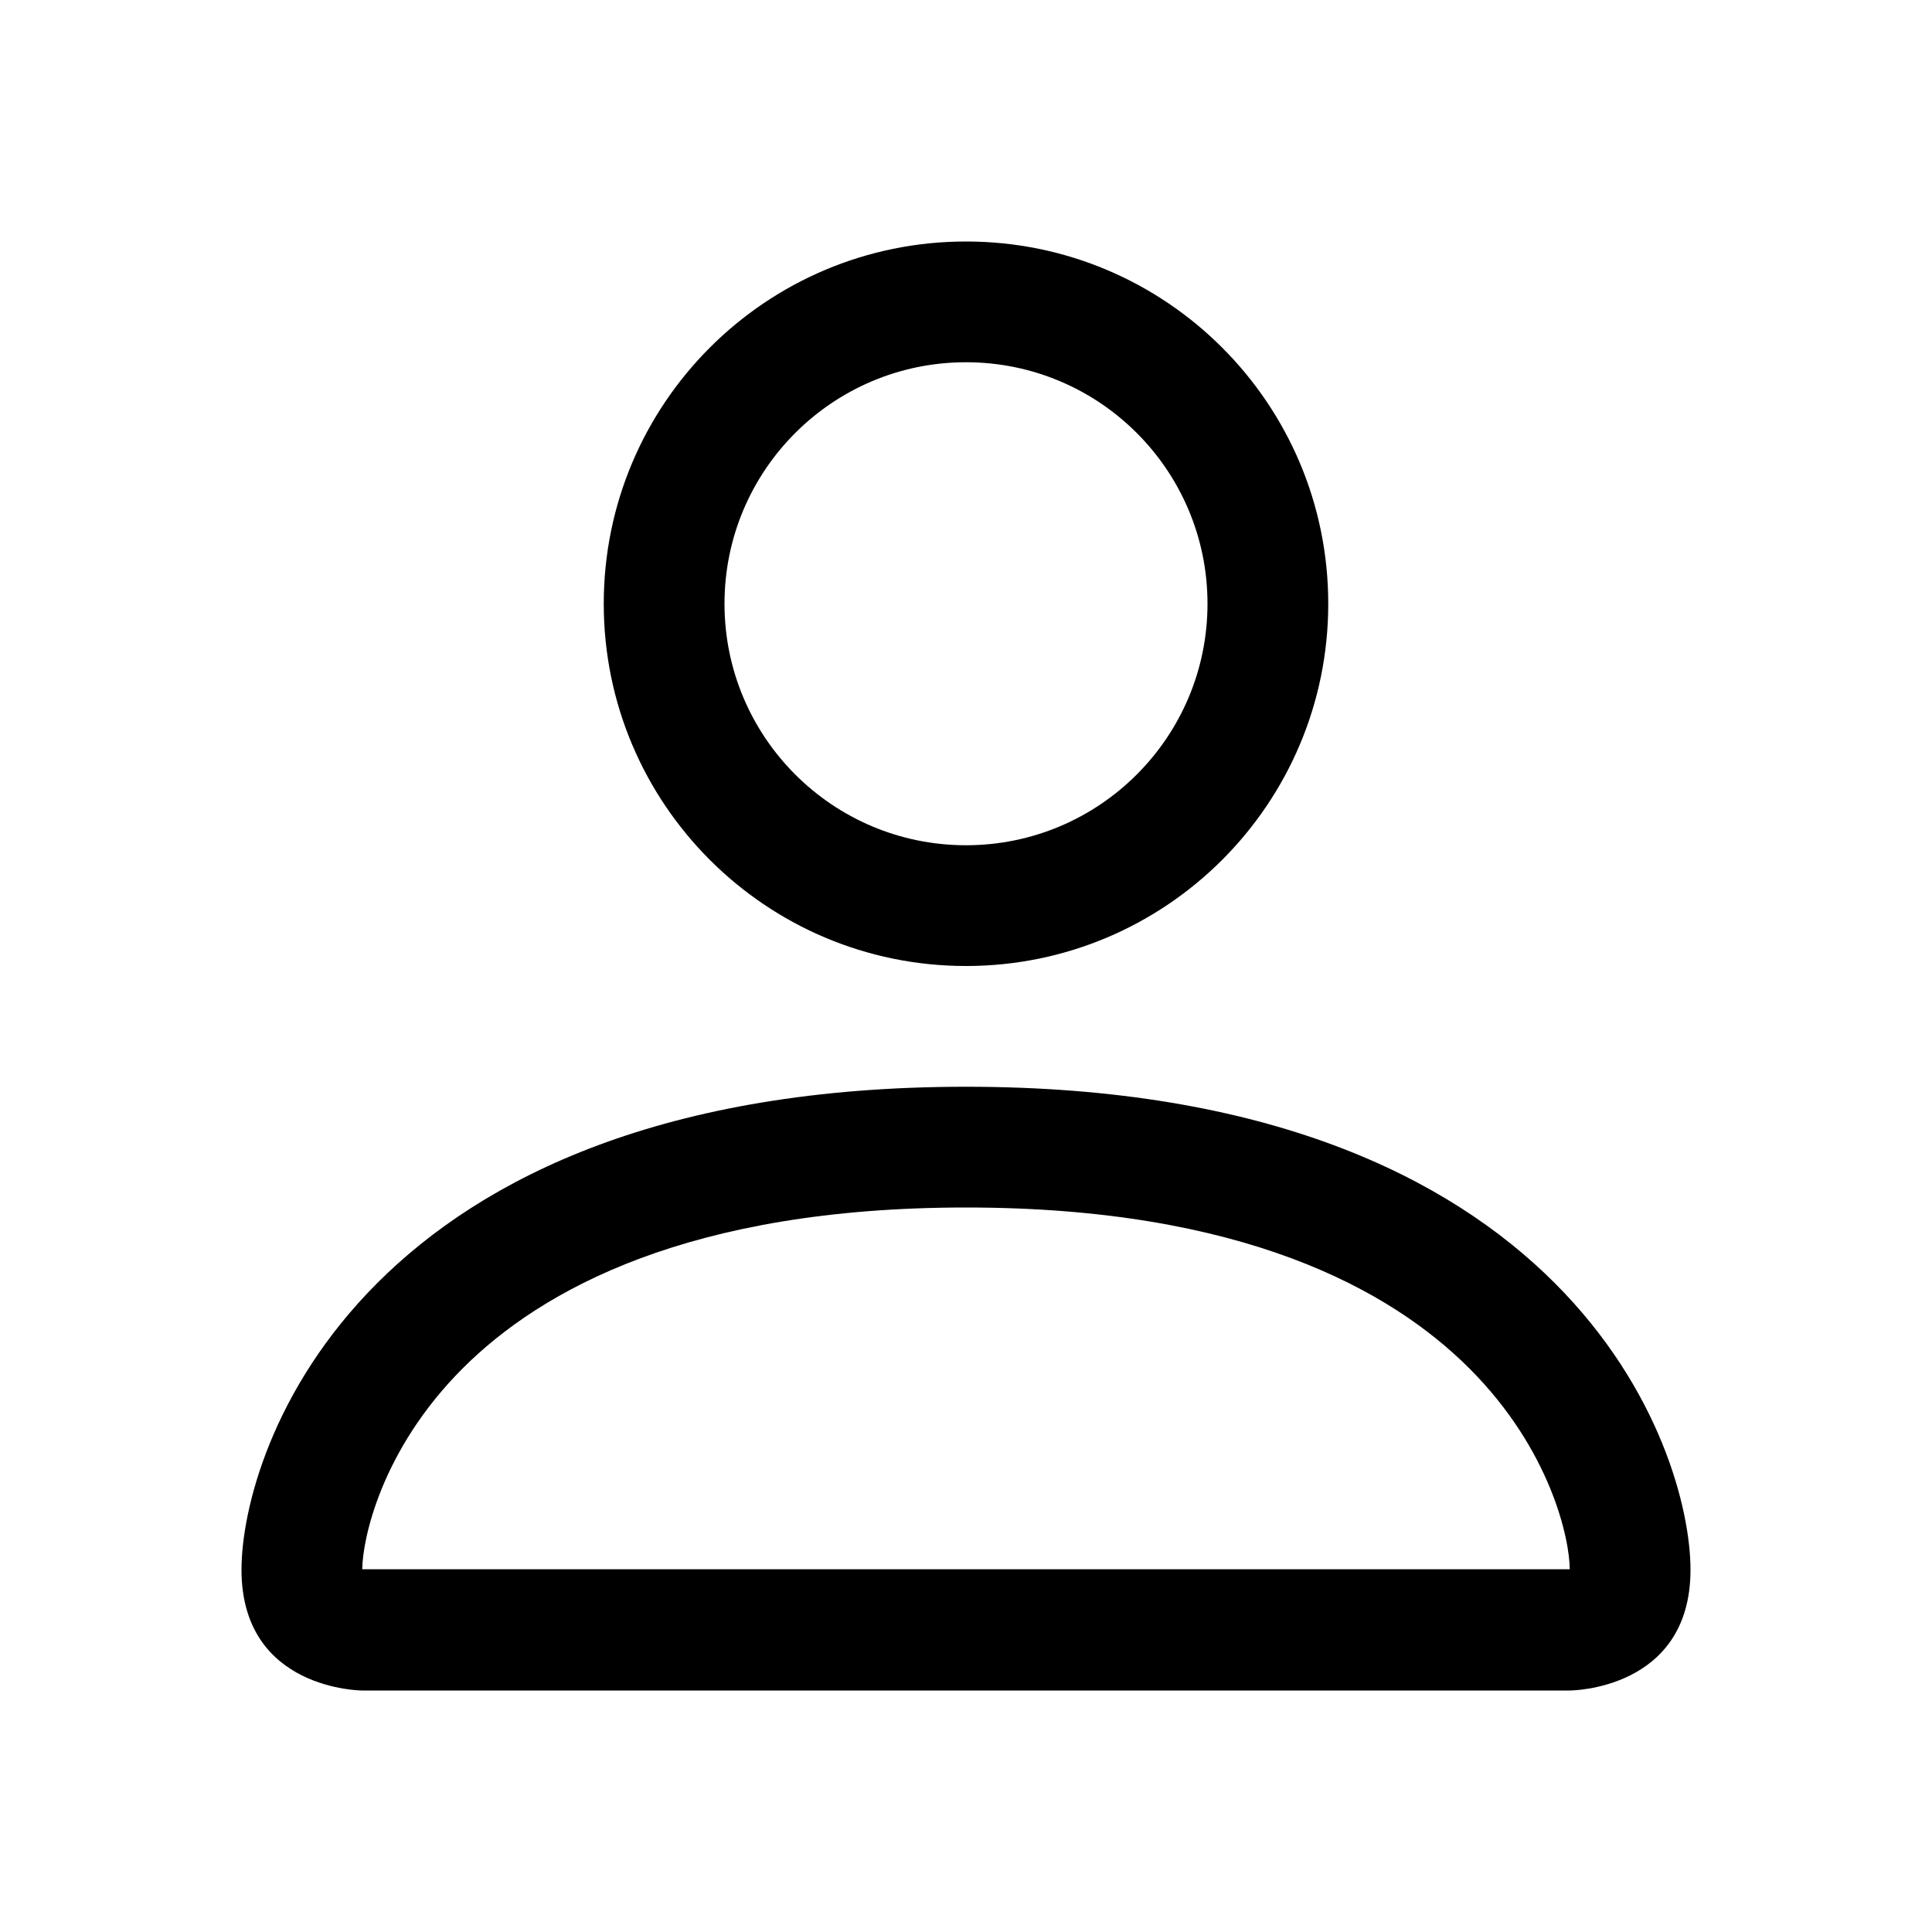
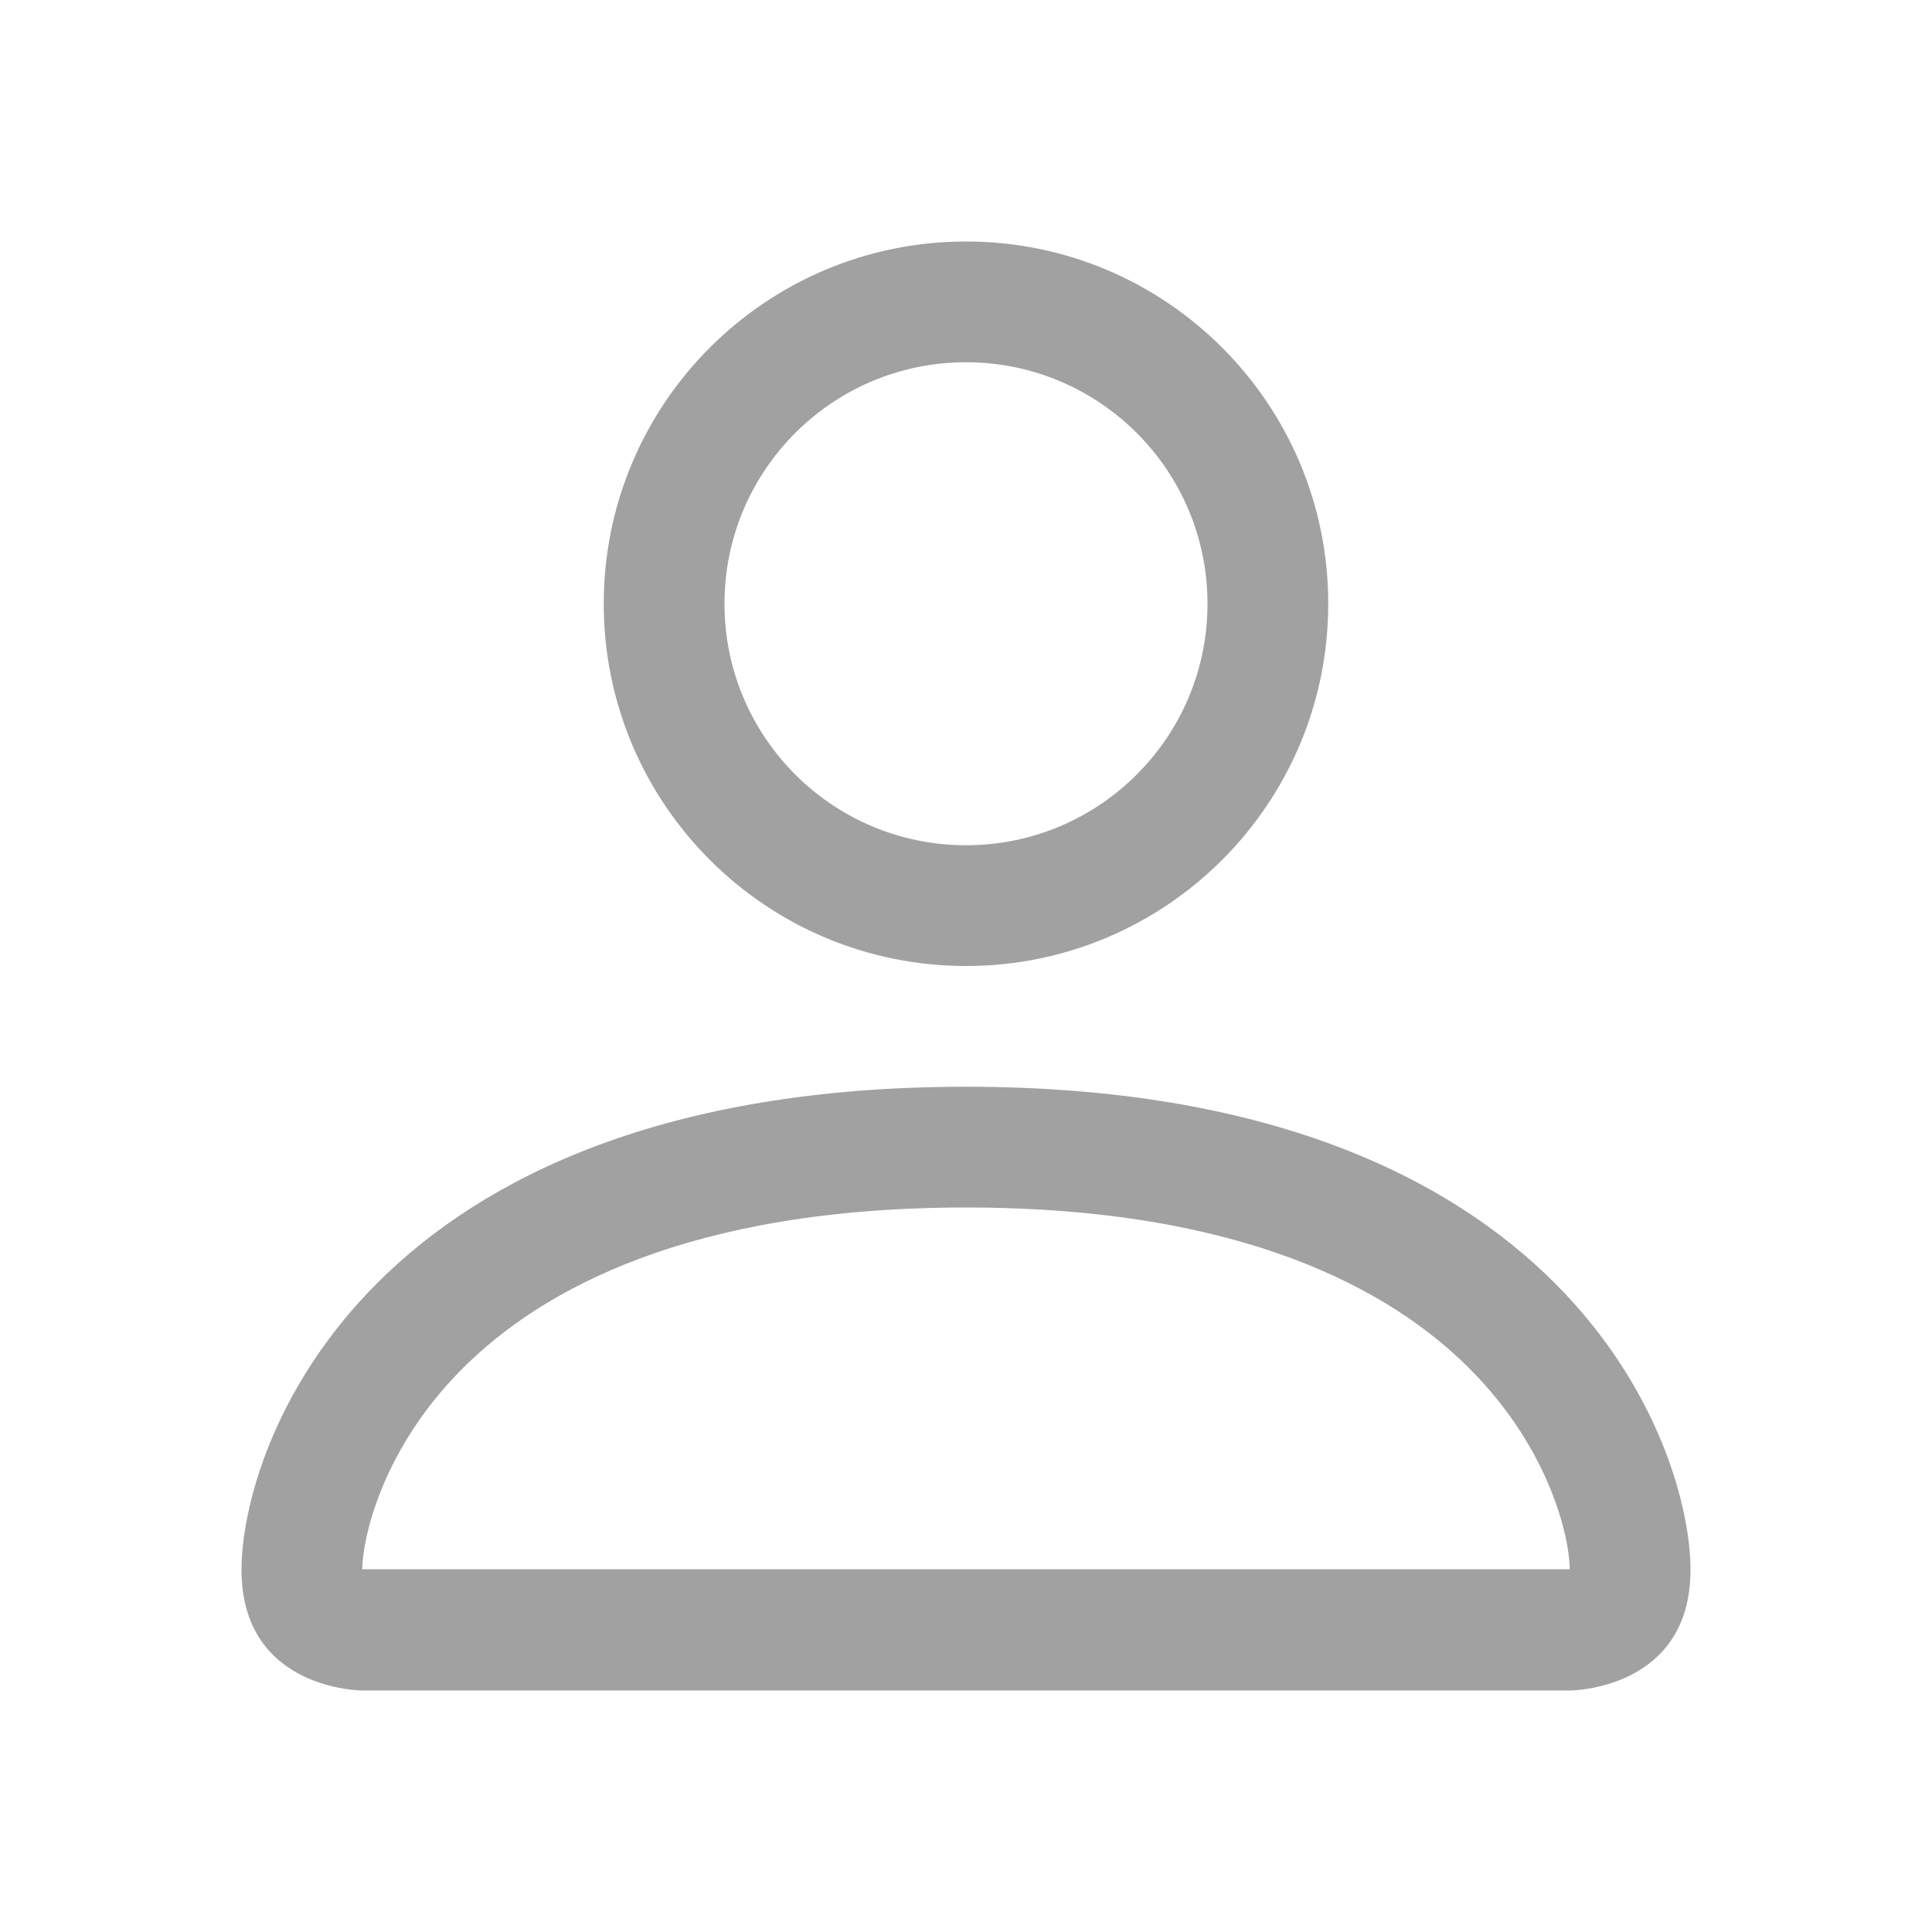
<svg xmlns="http://www.w3.org/2000/svg" width="16" height="16" fill="currentColor" class="bi bi-person" viewBox="0 0 16 16">
-   <path d="M8 8a3 3 0 1 0 0-6 3 3 0 0 0 0 6zm2-3a2 2 0 1 1-4 0 2 2 0 0 1 4 0zm4 8c0 1-1 1-1 1H3s-1 0-1-1 1-4 6-4 6 3 6 4zm-1-.004c-.001-.246-.154-.986-.832-1.664C11.516 10.68 10.289 10 8 10c-2.29 0-3.516.68-4.168 1.332-.678.678-.83 1.418-.832 1.664h10z" />
+   <path fill="#a1a1a1" d="M8 8a3 3 0 1 0 0-6 3 3 0 0 0 0 6zm2-3a2 2 0 1 1-4 0 2 2 0 0 1 4 0zm4 8c0 1-1 1-1 1H3s-1 0-1-1 1-4 6-4 6 3 6 4zm-1-.004c-.001-.246-.154-.986-.832-1.664C11.516 10.68 10.289 10 8 10c-2.29 0-3.516.68-4.168 1.332-.678.678-.83 1.418-.832 1.664h10z" />
</svg>
